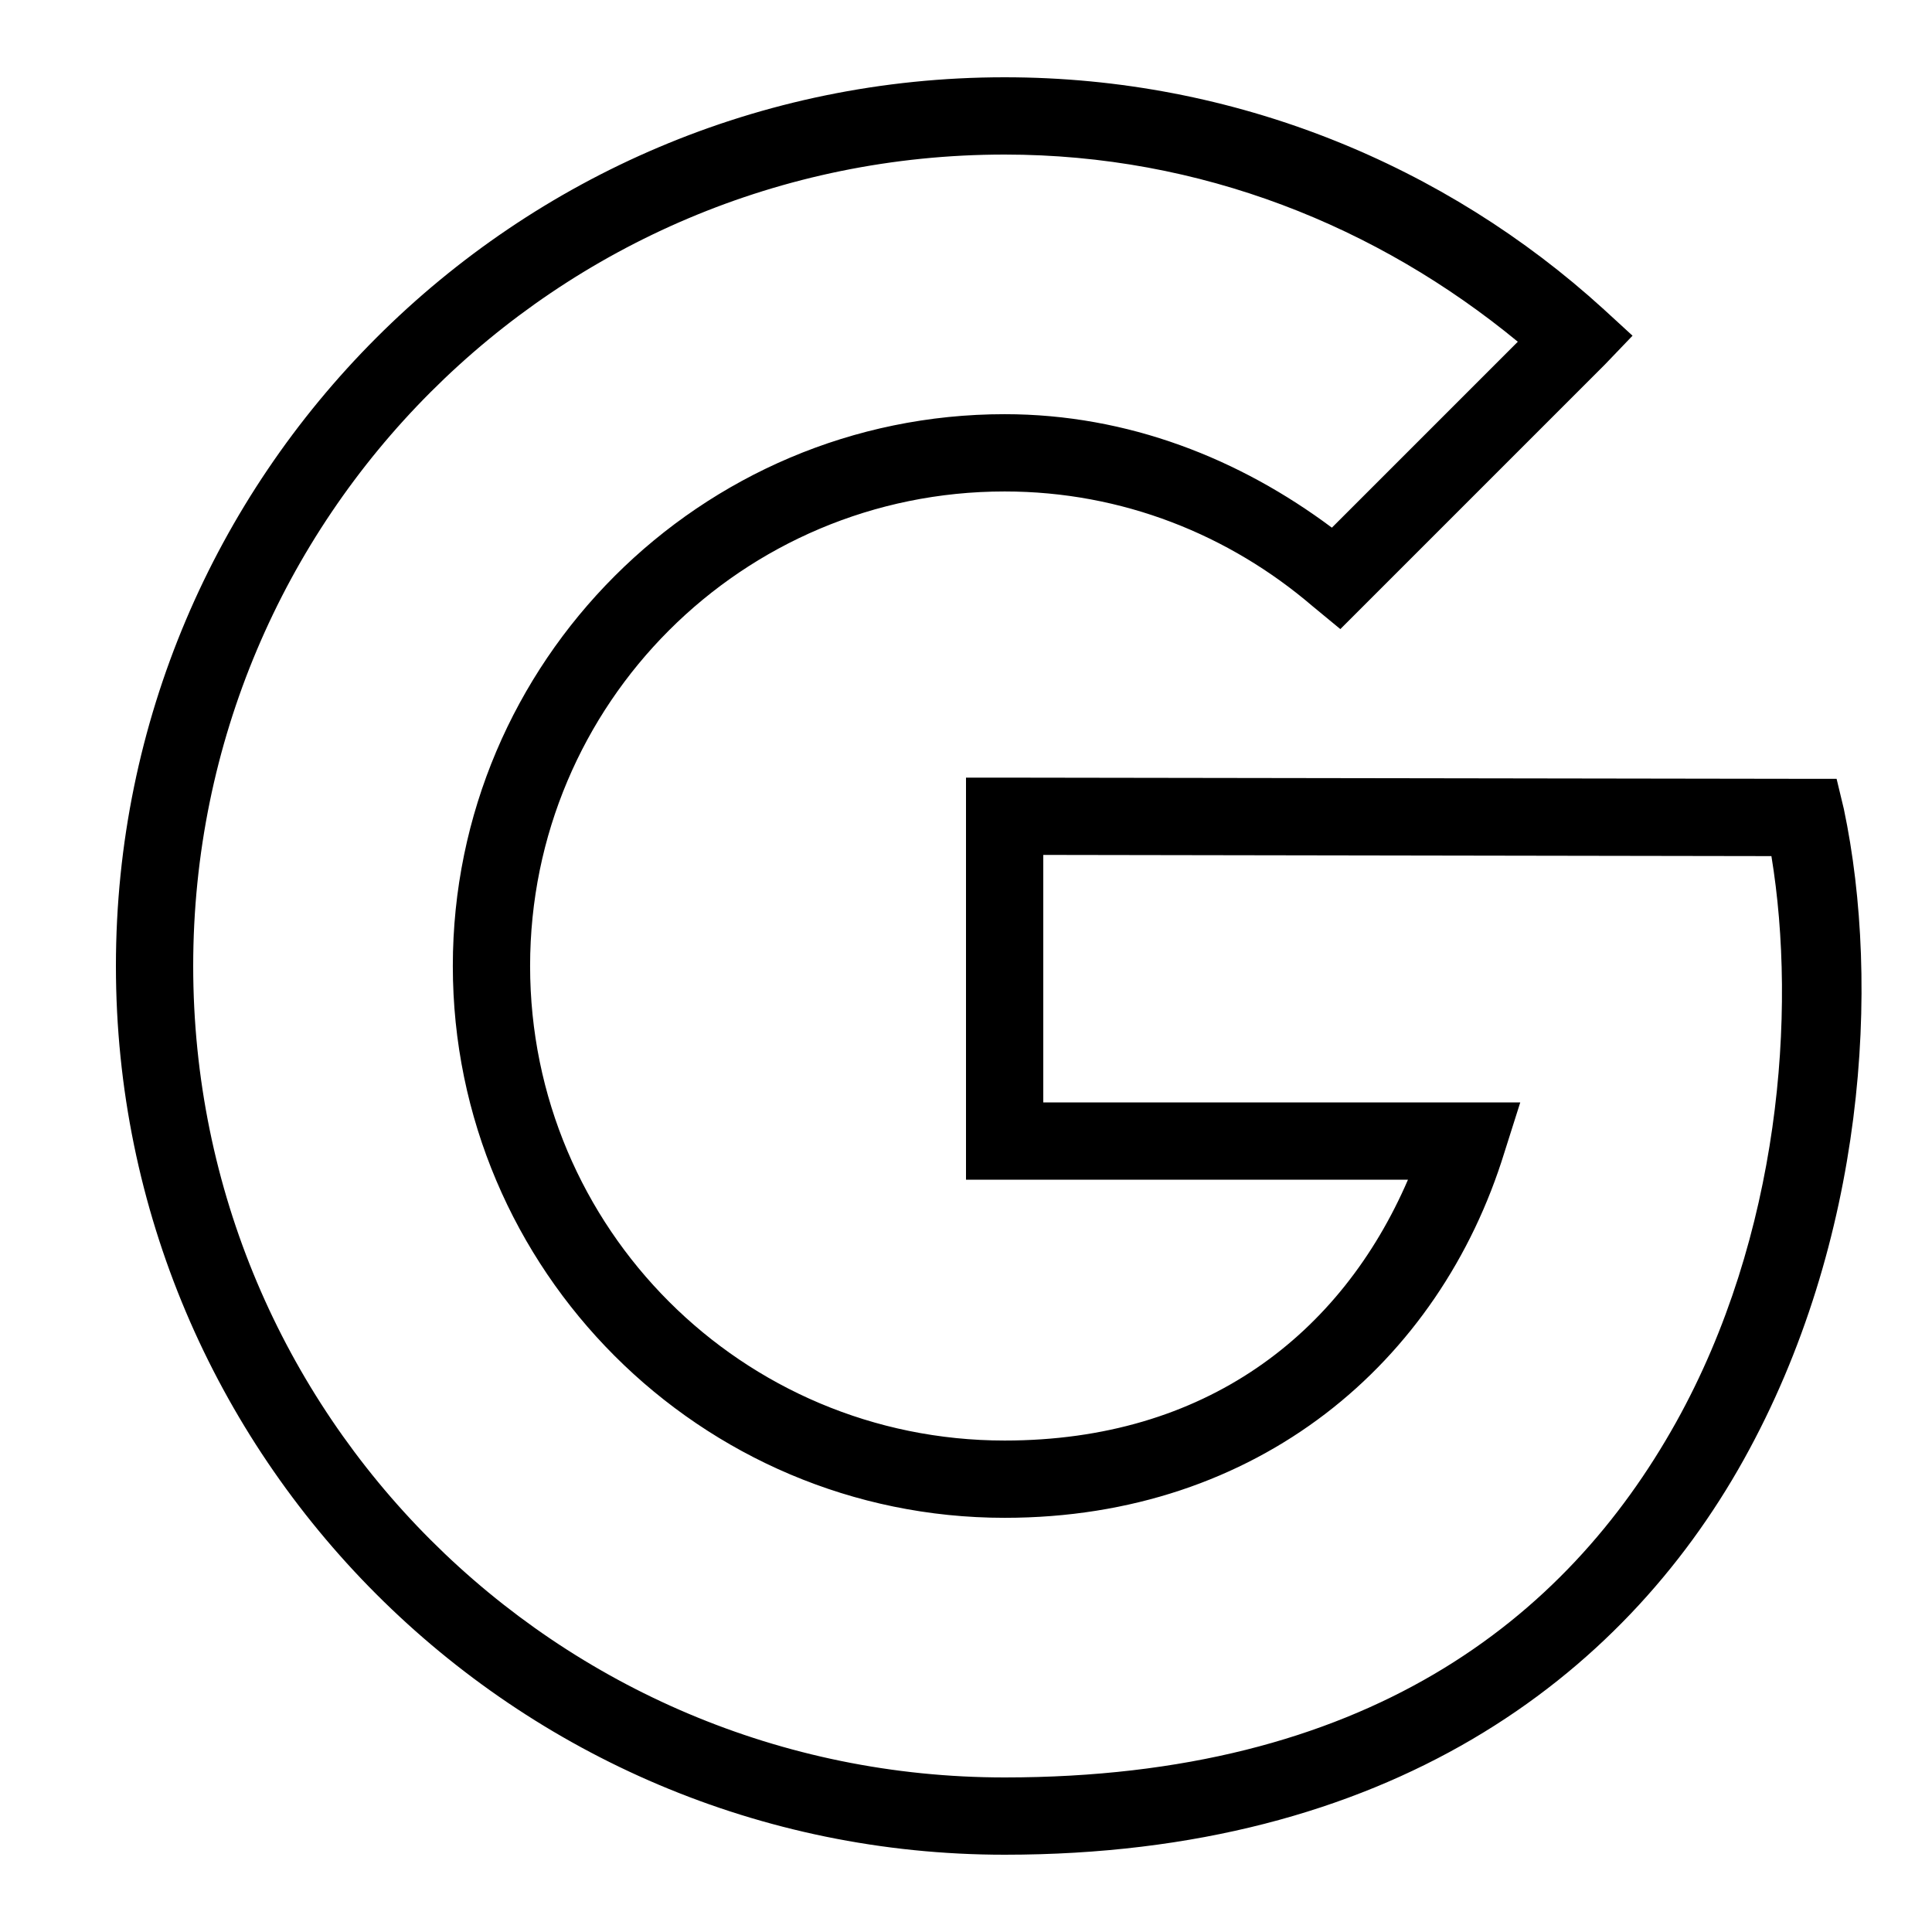
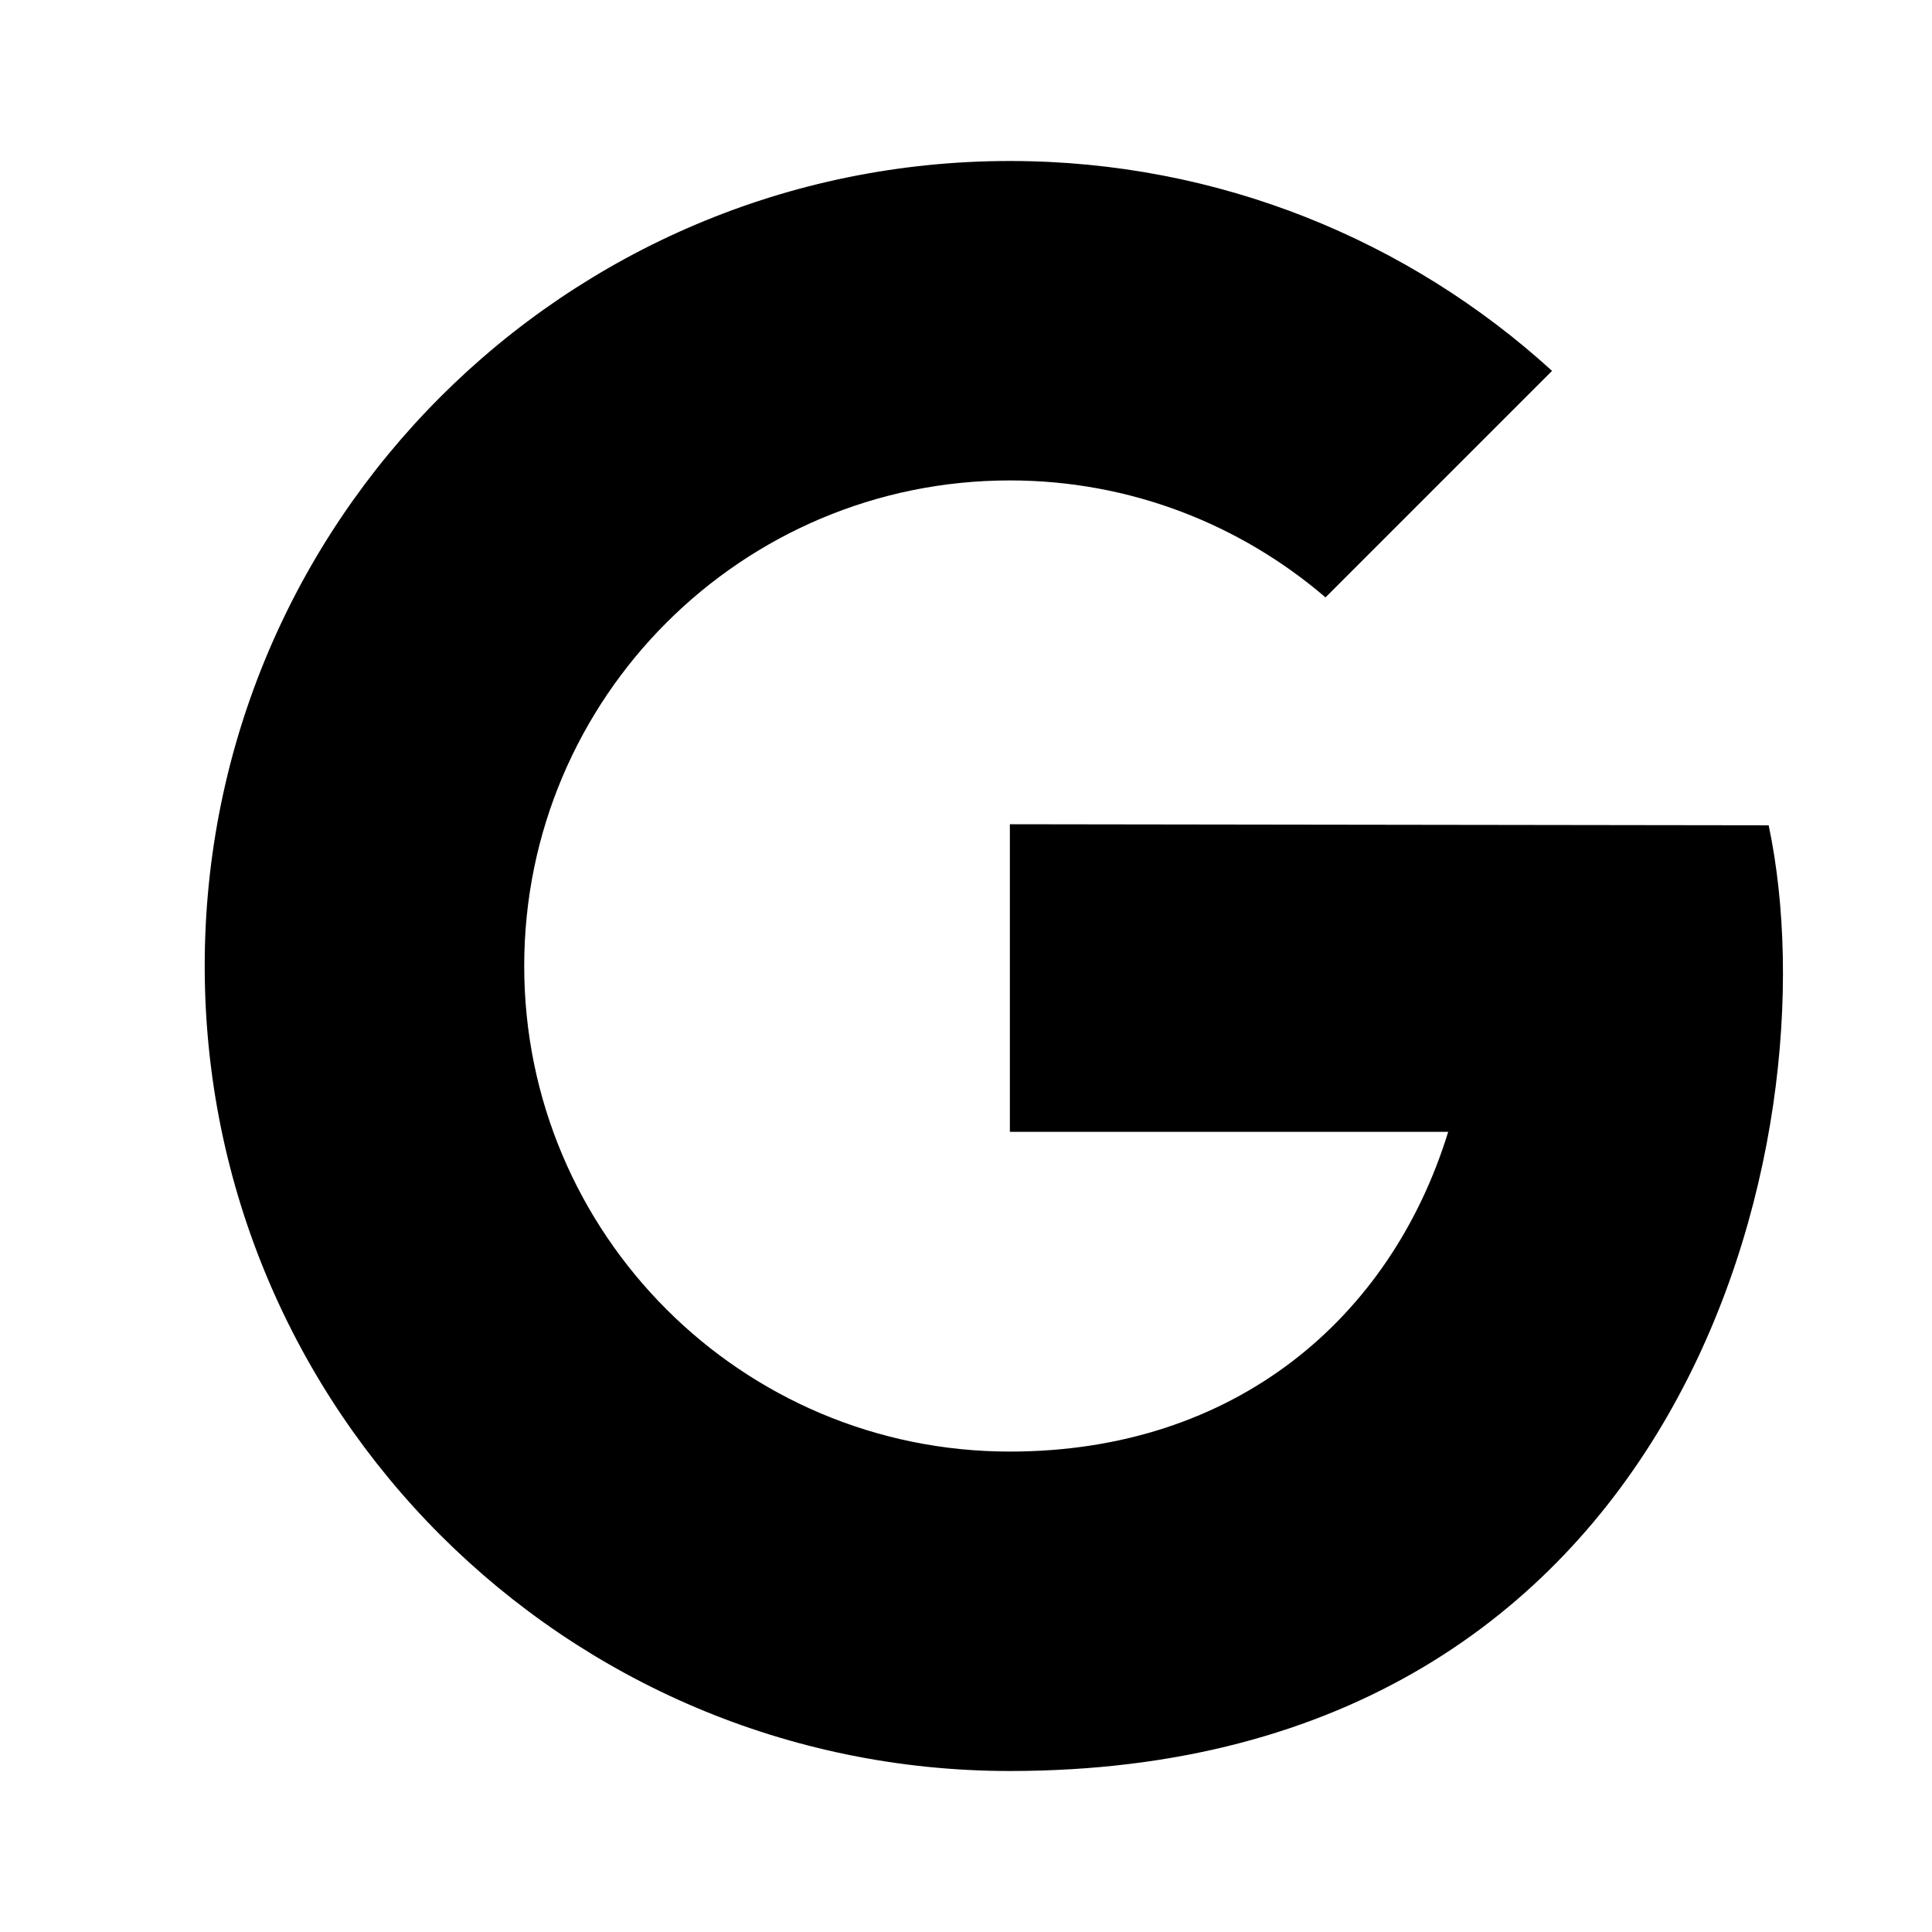
- <svg xmlns="http://www.w3.org/2000/svg" viewBox="0 0 50 50" width="50px" height="50px">
-   <path d="M 26 2 C 13.309 2 3 12.309 3 25 C 3 37.691 13.309 48 26 48 C 35.918 48 41.973 43.438 45.125 37.781 C 48.277 32.125 48.676 25.48 47.719 20.938 L 47.531 20.156 L 46.75 20.156 L 26 20.125 L 25 20.125 L 25 30.531 L 36.438 30.531 C 34.711 34.531 31.195 37.281 26 37.281 C 19.211 37.281 13.719 31.789 13.719 25 C 13.719 18.211 19.211 12.719 26 12.719 C 29.051 12.719 31.82 13.848 33.969 15.688 L 34.688 16.281 L 41.531 9.438 L 42.25 8.688 L 41.5 8 C 37.414 4.277 31.961 2 26 2 Z M 26 4 C 31.074 4 35.652 5.855 39.281 8.844 L 34.469 13.656 C 32.09 11.879 29.199 10.719 26 10.719 C 18.129 10.719 11.719 17.129 11.719 25 C 11.719 32.871 18.129 39.281 26 39.281 C 32.551 39.281 37.262 35.266 38.938 29.812 L 39.344 28.531 L 27 28.531 L 27 22.125 L 45.844 22.156 C 46.508 26.191 46.066 31.984 43.375 36.812 C 40.516 41.938 35.32 46 26 46 C 14.387 46 5 36.609 5 25 C 5 13.391 14.387 4 26 4 Z" />
+ <svg xmlns="http://www.w3.org/2000/svg" viewBox="0 0 24 24" width="24px" height="24px">
+   <g id="sharp">
+     <path d="M12.545,10.239v3.821h5.445c-0.712,2.315-2.647,3.972-5.445,3.972c-3.332,0-6.033-2.701-6.033-6.032s2.701-6.032,6.033-6.032c1.498,0,2.866,0.549,3.921,1.453l2.814-2.814C17.503,2.988,15.139,2,12.545,2C7.021,2,2.543,6.477,2.543,12s4.478,10,10.002,10c8.396,0,10.249-7.85,9.426-11.748L12.545,10.239z" />
+   </g>
</svg>
